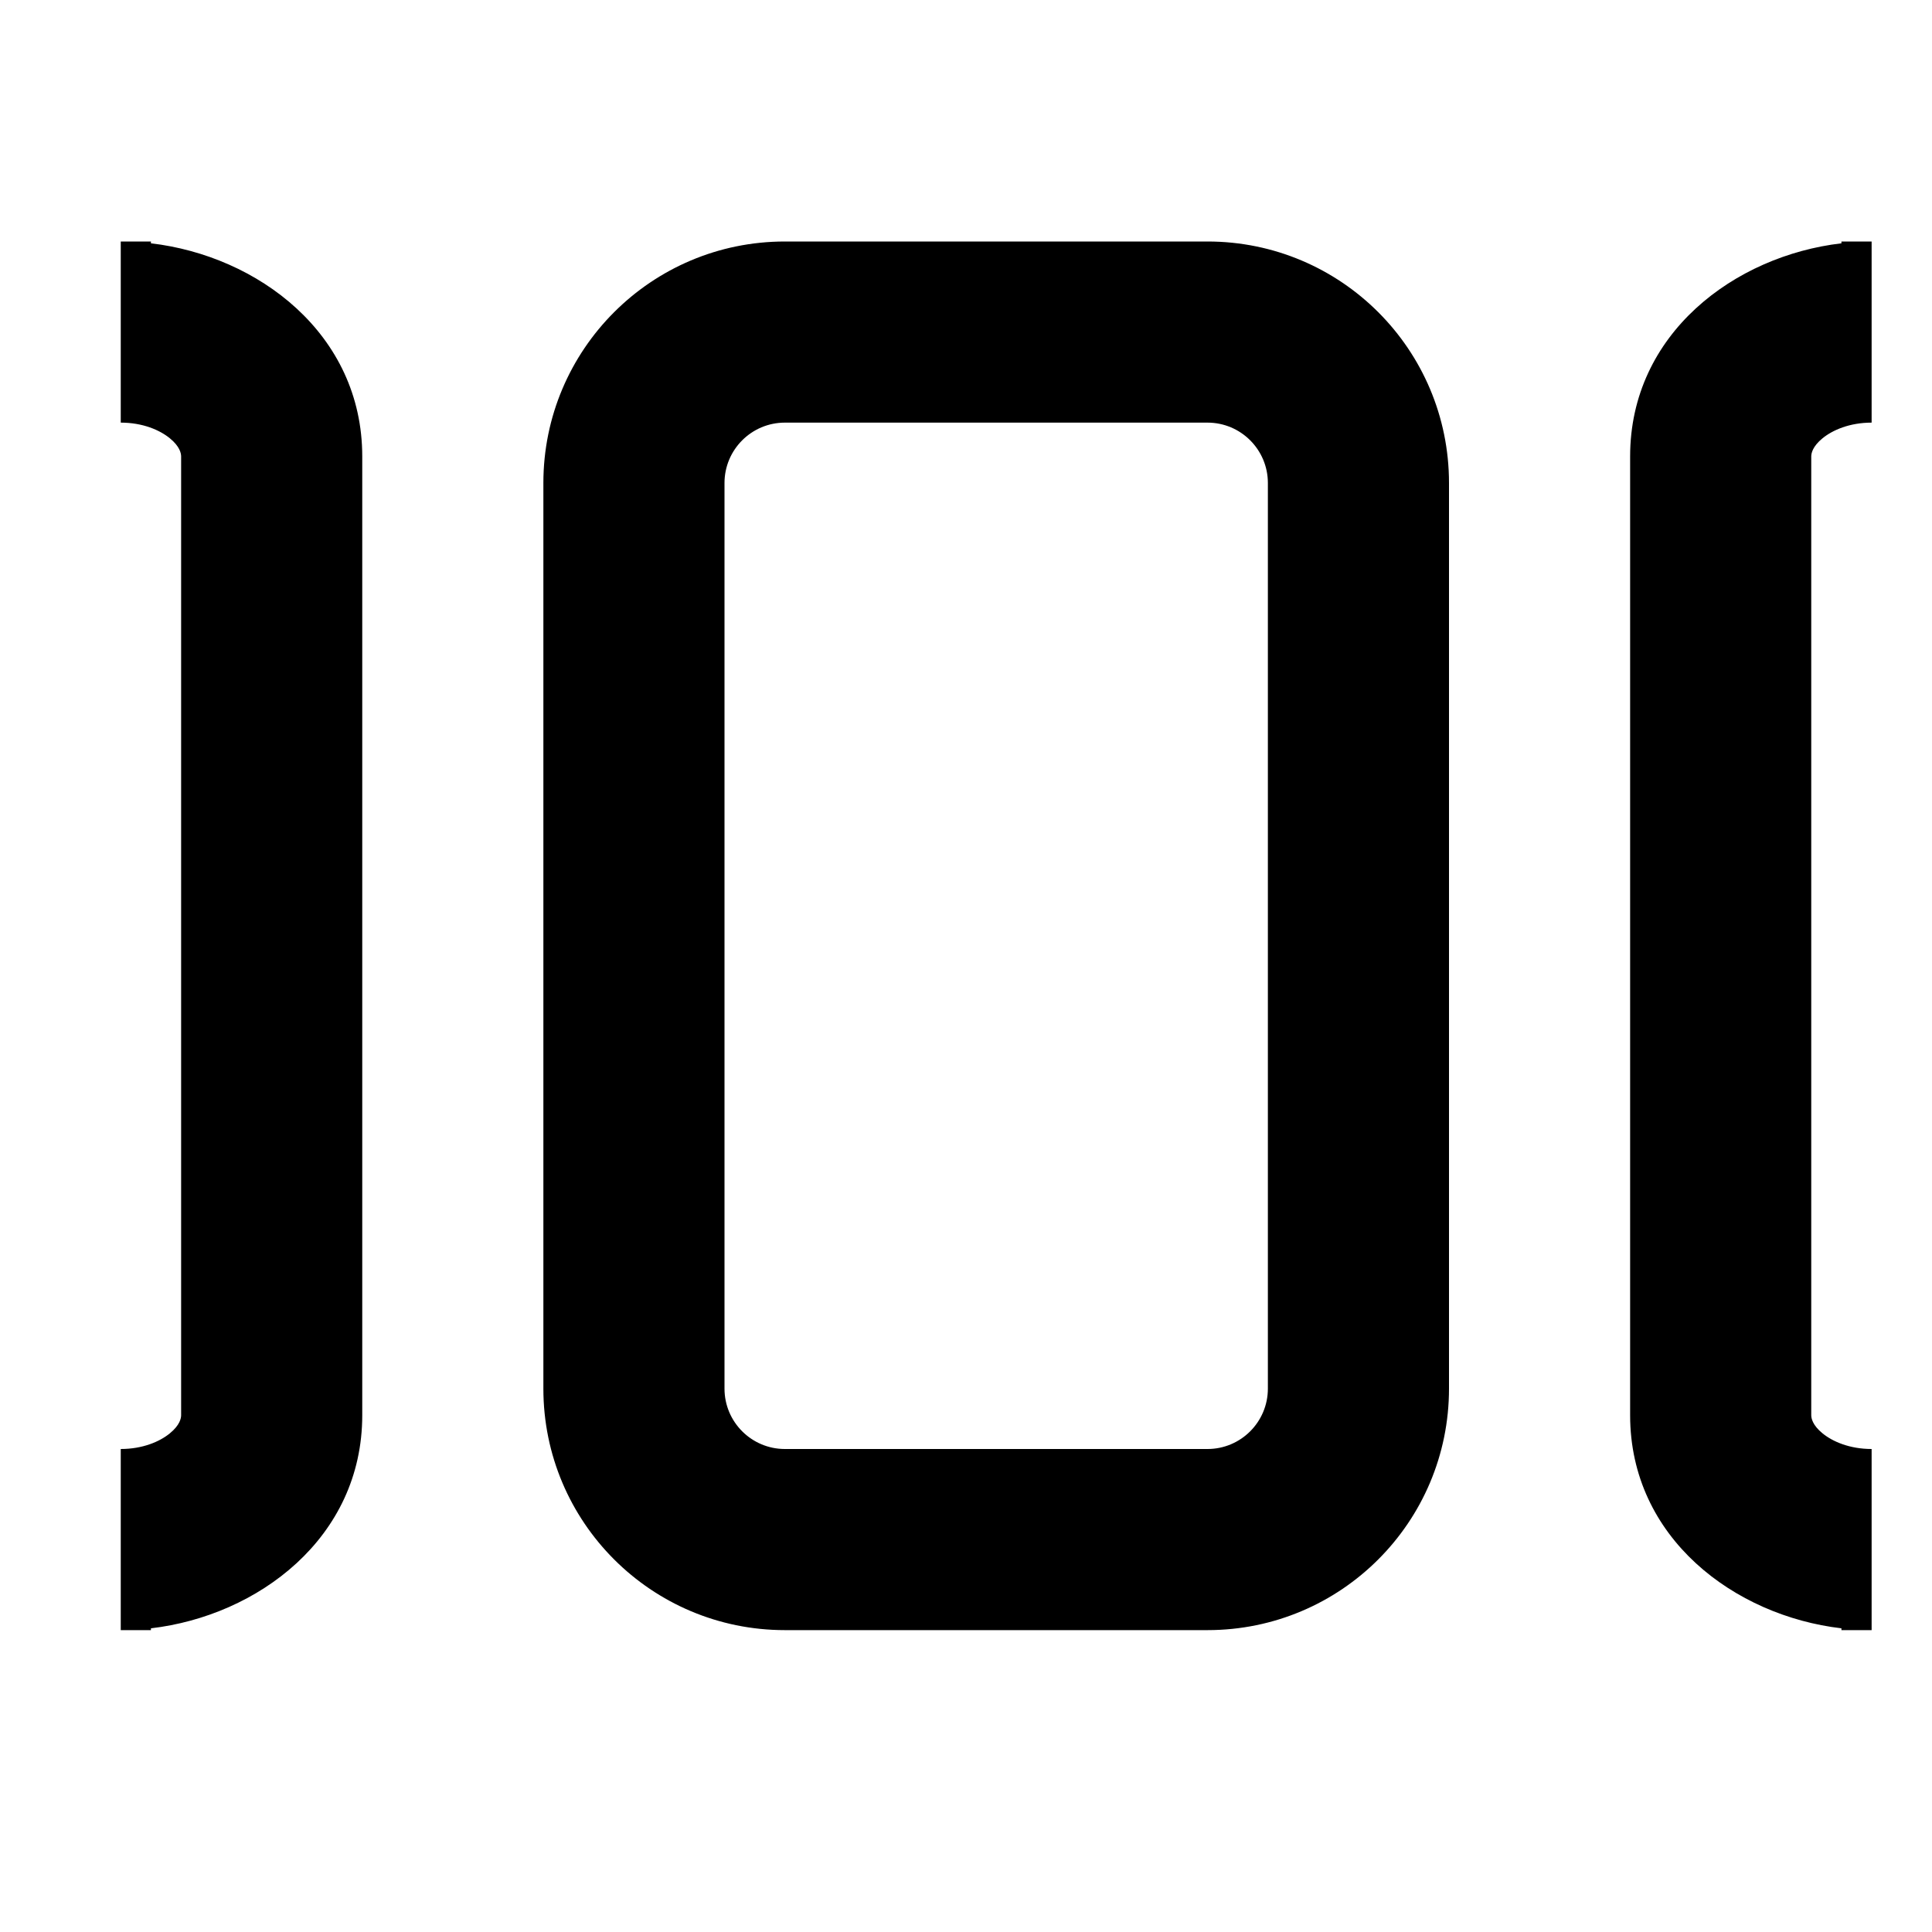
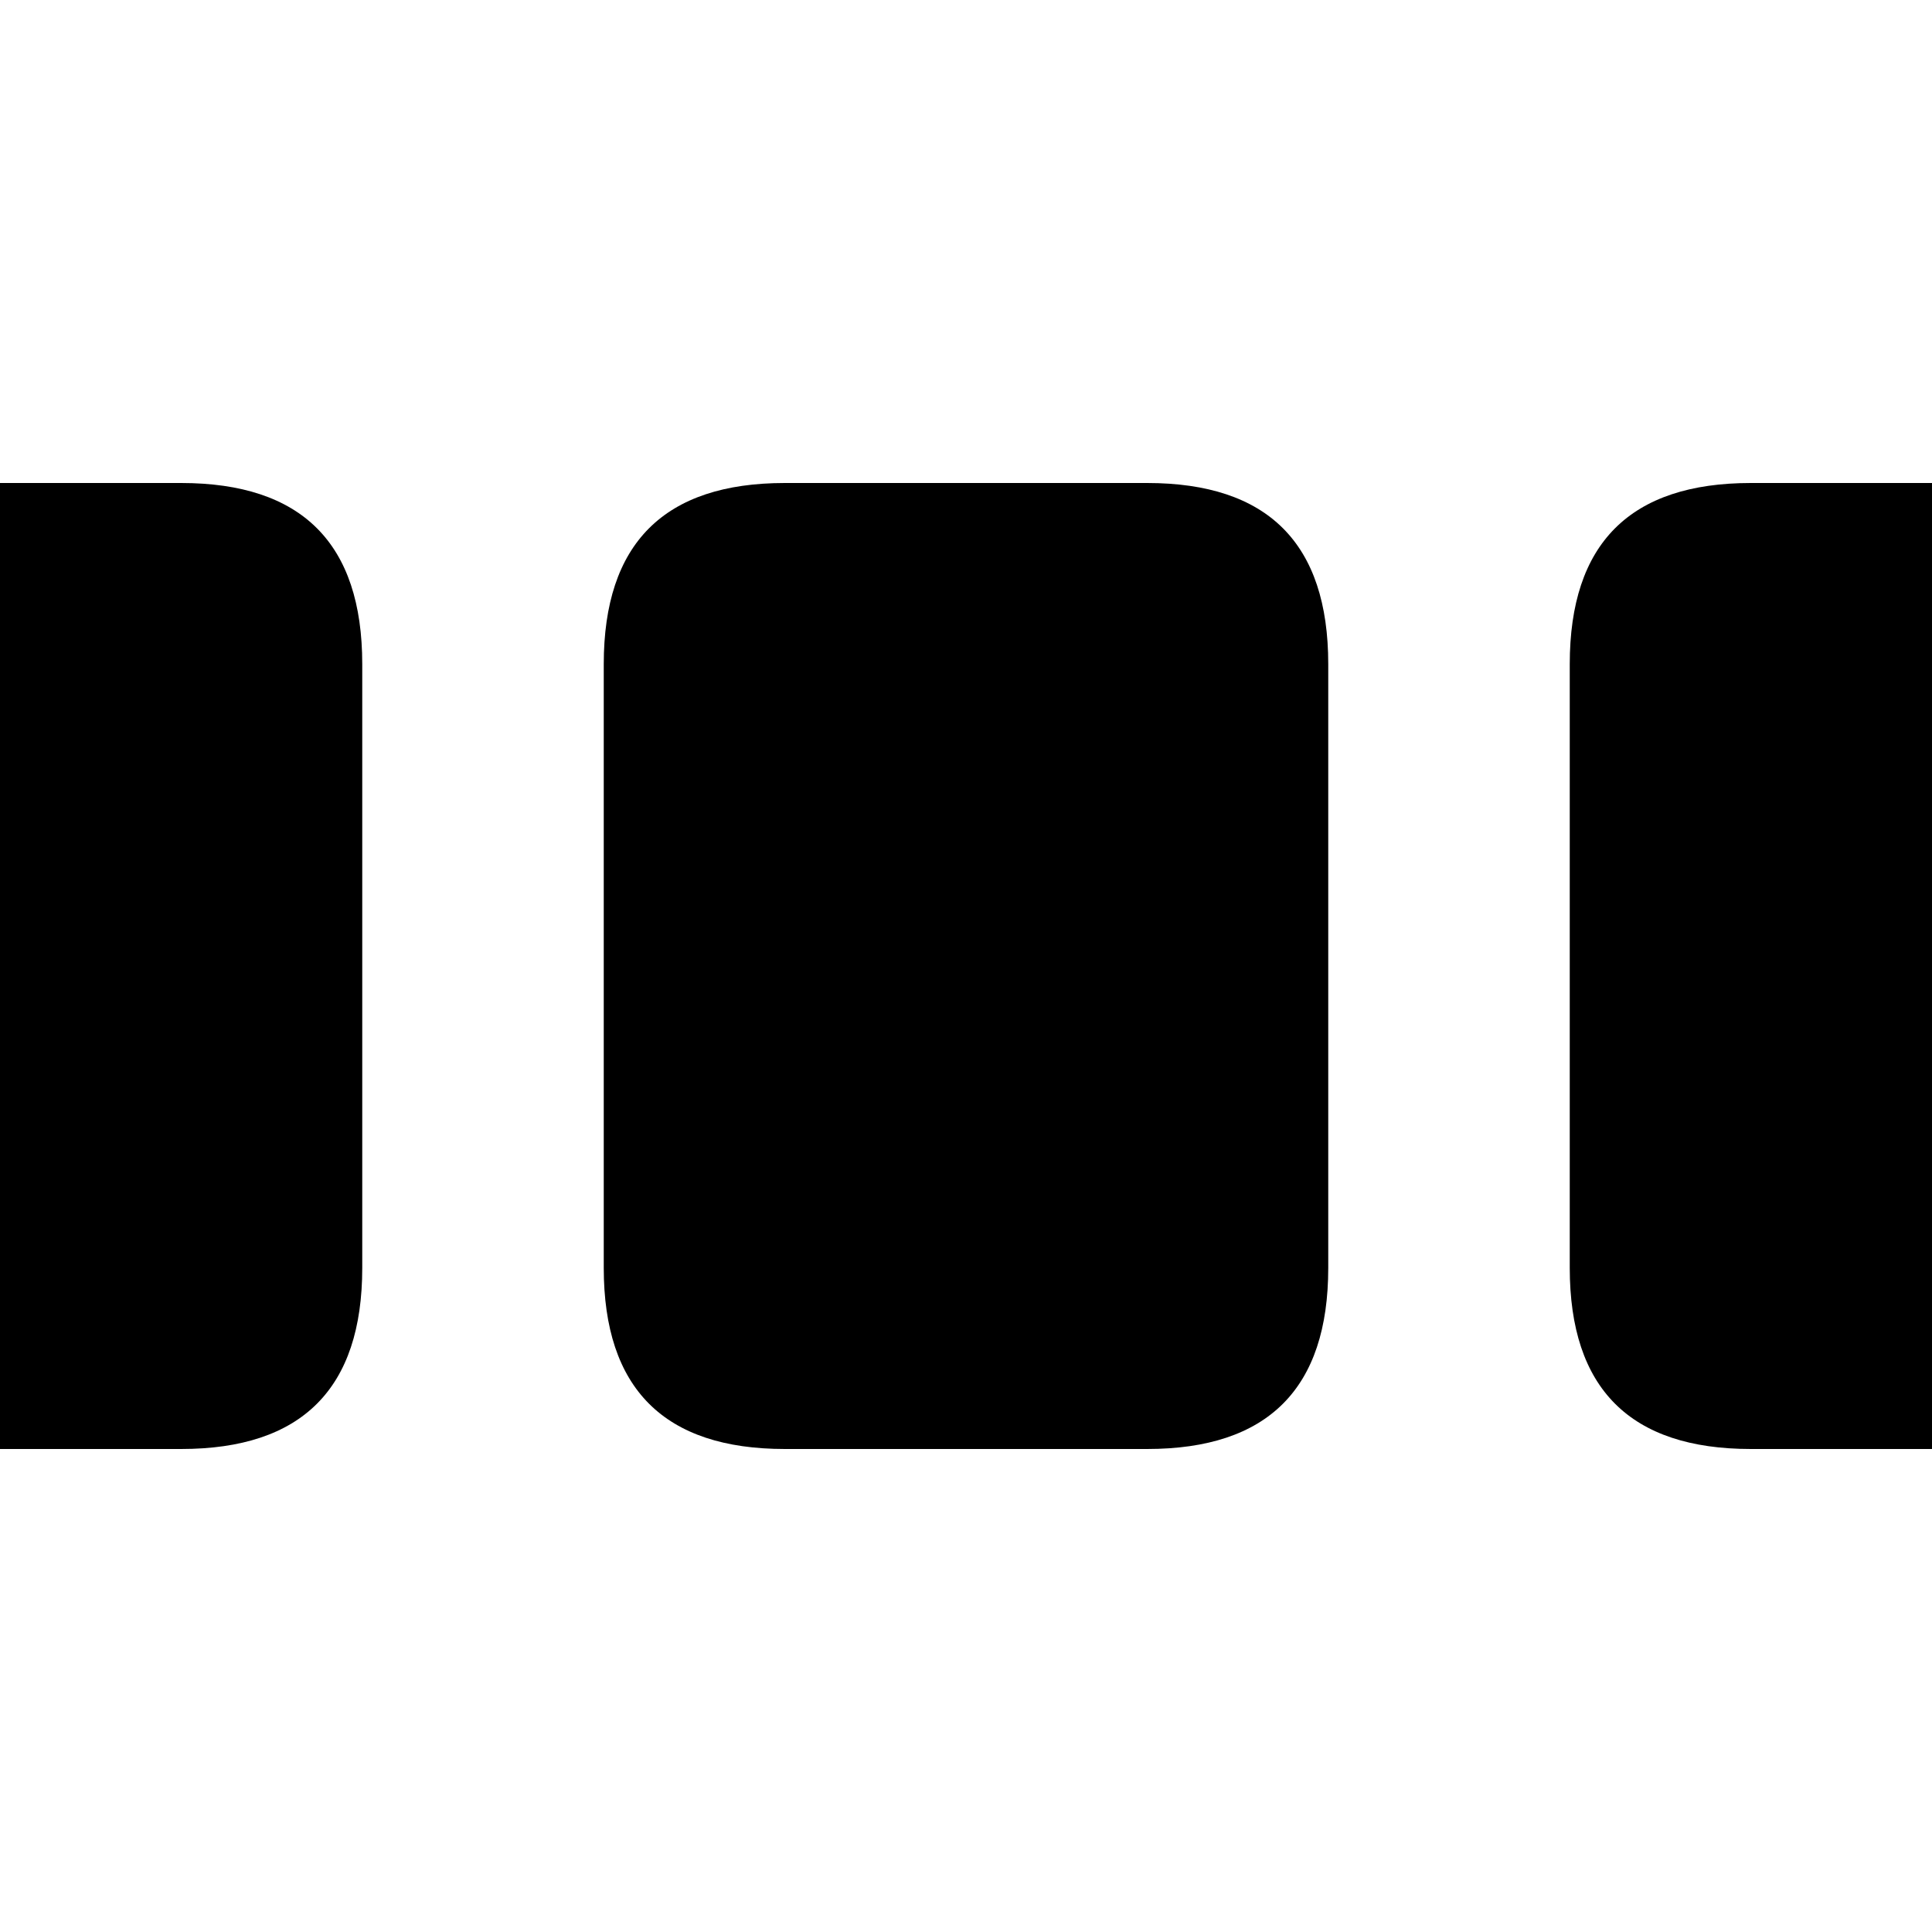
- <svg xmlns="http://www.w3.org/2000/svg" width="16" height="16" viewBox="0 0 16 16" fill="none">
-   <path d="M3 3.78C3 2.762 2.133 2.118 1.25 2.015V2H1V3.5C1.181 3.5 1.323 3.561 1.407 3.63C1.49 3.698 1.5 3.755 1.5 3.78V11.72C1.5 11.745 1.49 11.802 1.407 11.87C1.323 11.939 1.181 12 1 12V13.5H1.25V13.485C2.133 13.382 3 12.738 3 11.72V3.78ZM10.5 4C10.5 3.724 10.276 3.5 10 3.5H6.5C6.224 3.5 6 3.724 6 4V11.5C6 11.776 6.224 12 6.5 12H10C10.276 12 10.5 11.776 10.5 11.5V4ZM10 2C11.105 2 12 2.895 12 4V11.5C12 12.605 11.105 13.5 10 13.5H6.5C5.395 13.5 4.5 12.605 4.5 11.5V4C4.5 2.895 5.395 2 6.5 2H10ZM15.5 2H15.25V2.015C14.367 2.118 13.5 2.762 13.5 3.78V11.72C13.5 12.738 14.367 13.382 15.25 13.485V13.5H15.5V12C15.319 12 15.177 11.939 15.093 11.87C15.01 11.802 15 11.745 15 11.72V3.78C15 3.755 15.01 3.698 15.093 3.63C15.177 3.561 15.319 3.5 15.5 3.5V2Z" fill="black" />
+ <svg xmlns="http://www.w3.org/2000/svg" height="16" width="16">
+   <path d="M0 4h1.5c1 0 1.5.5 1.5 1.5v5c0 1-.5 1.5-1.5 1.5H0zM9.5 4c1 0 1.5.5 1.5 1.5v5c0 1-.5 1.5-1.5 1.5h-3c-1 0-1.5-.5-1.5-1.5v-5C5 4.5 5.5 4 6.5 4zM16 4h-1.5c-1 0-1.5.5-1.5 1.5v5c0 1 .5 1.5 1.5 1.5H16z" />
</svg>
